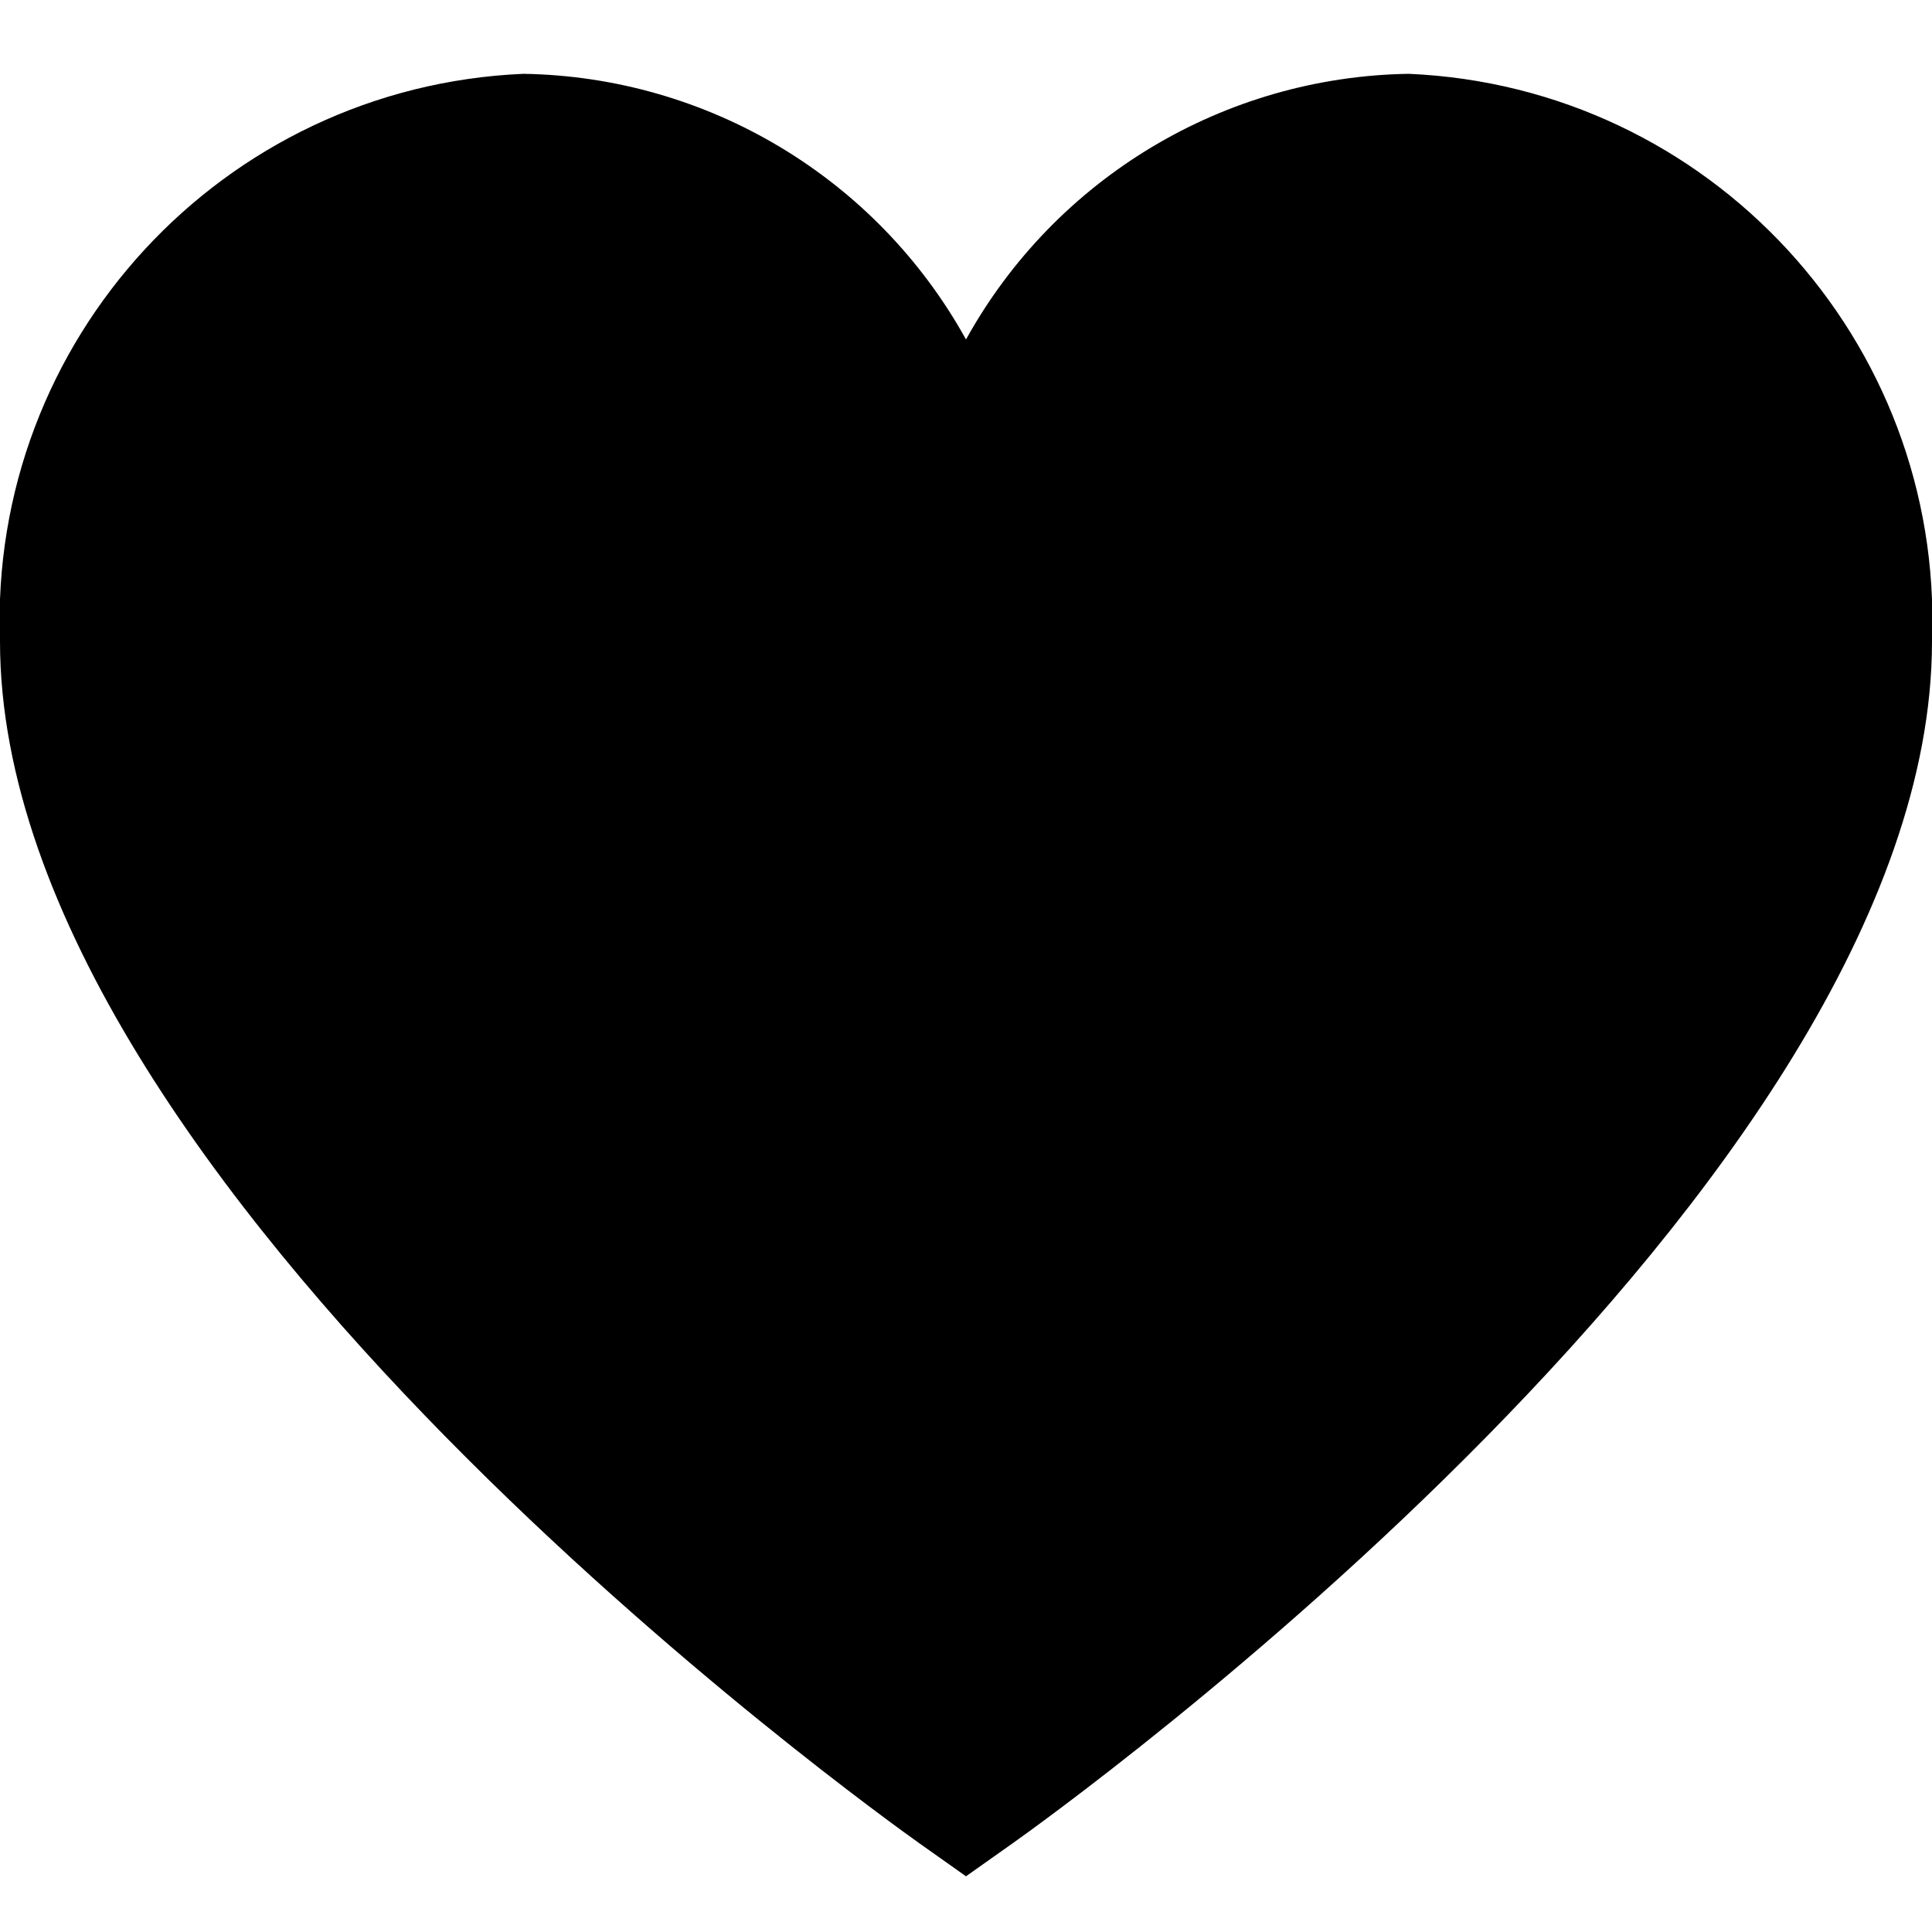
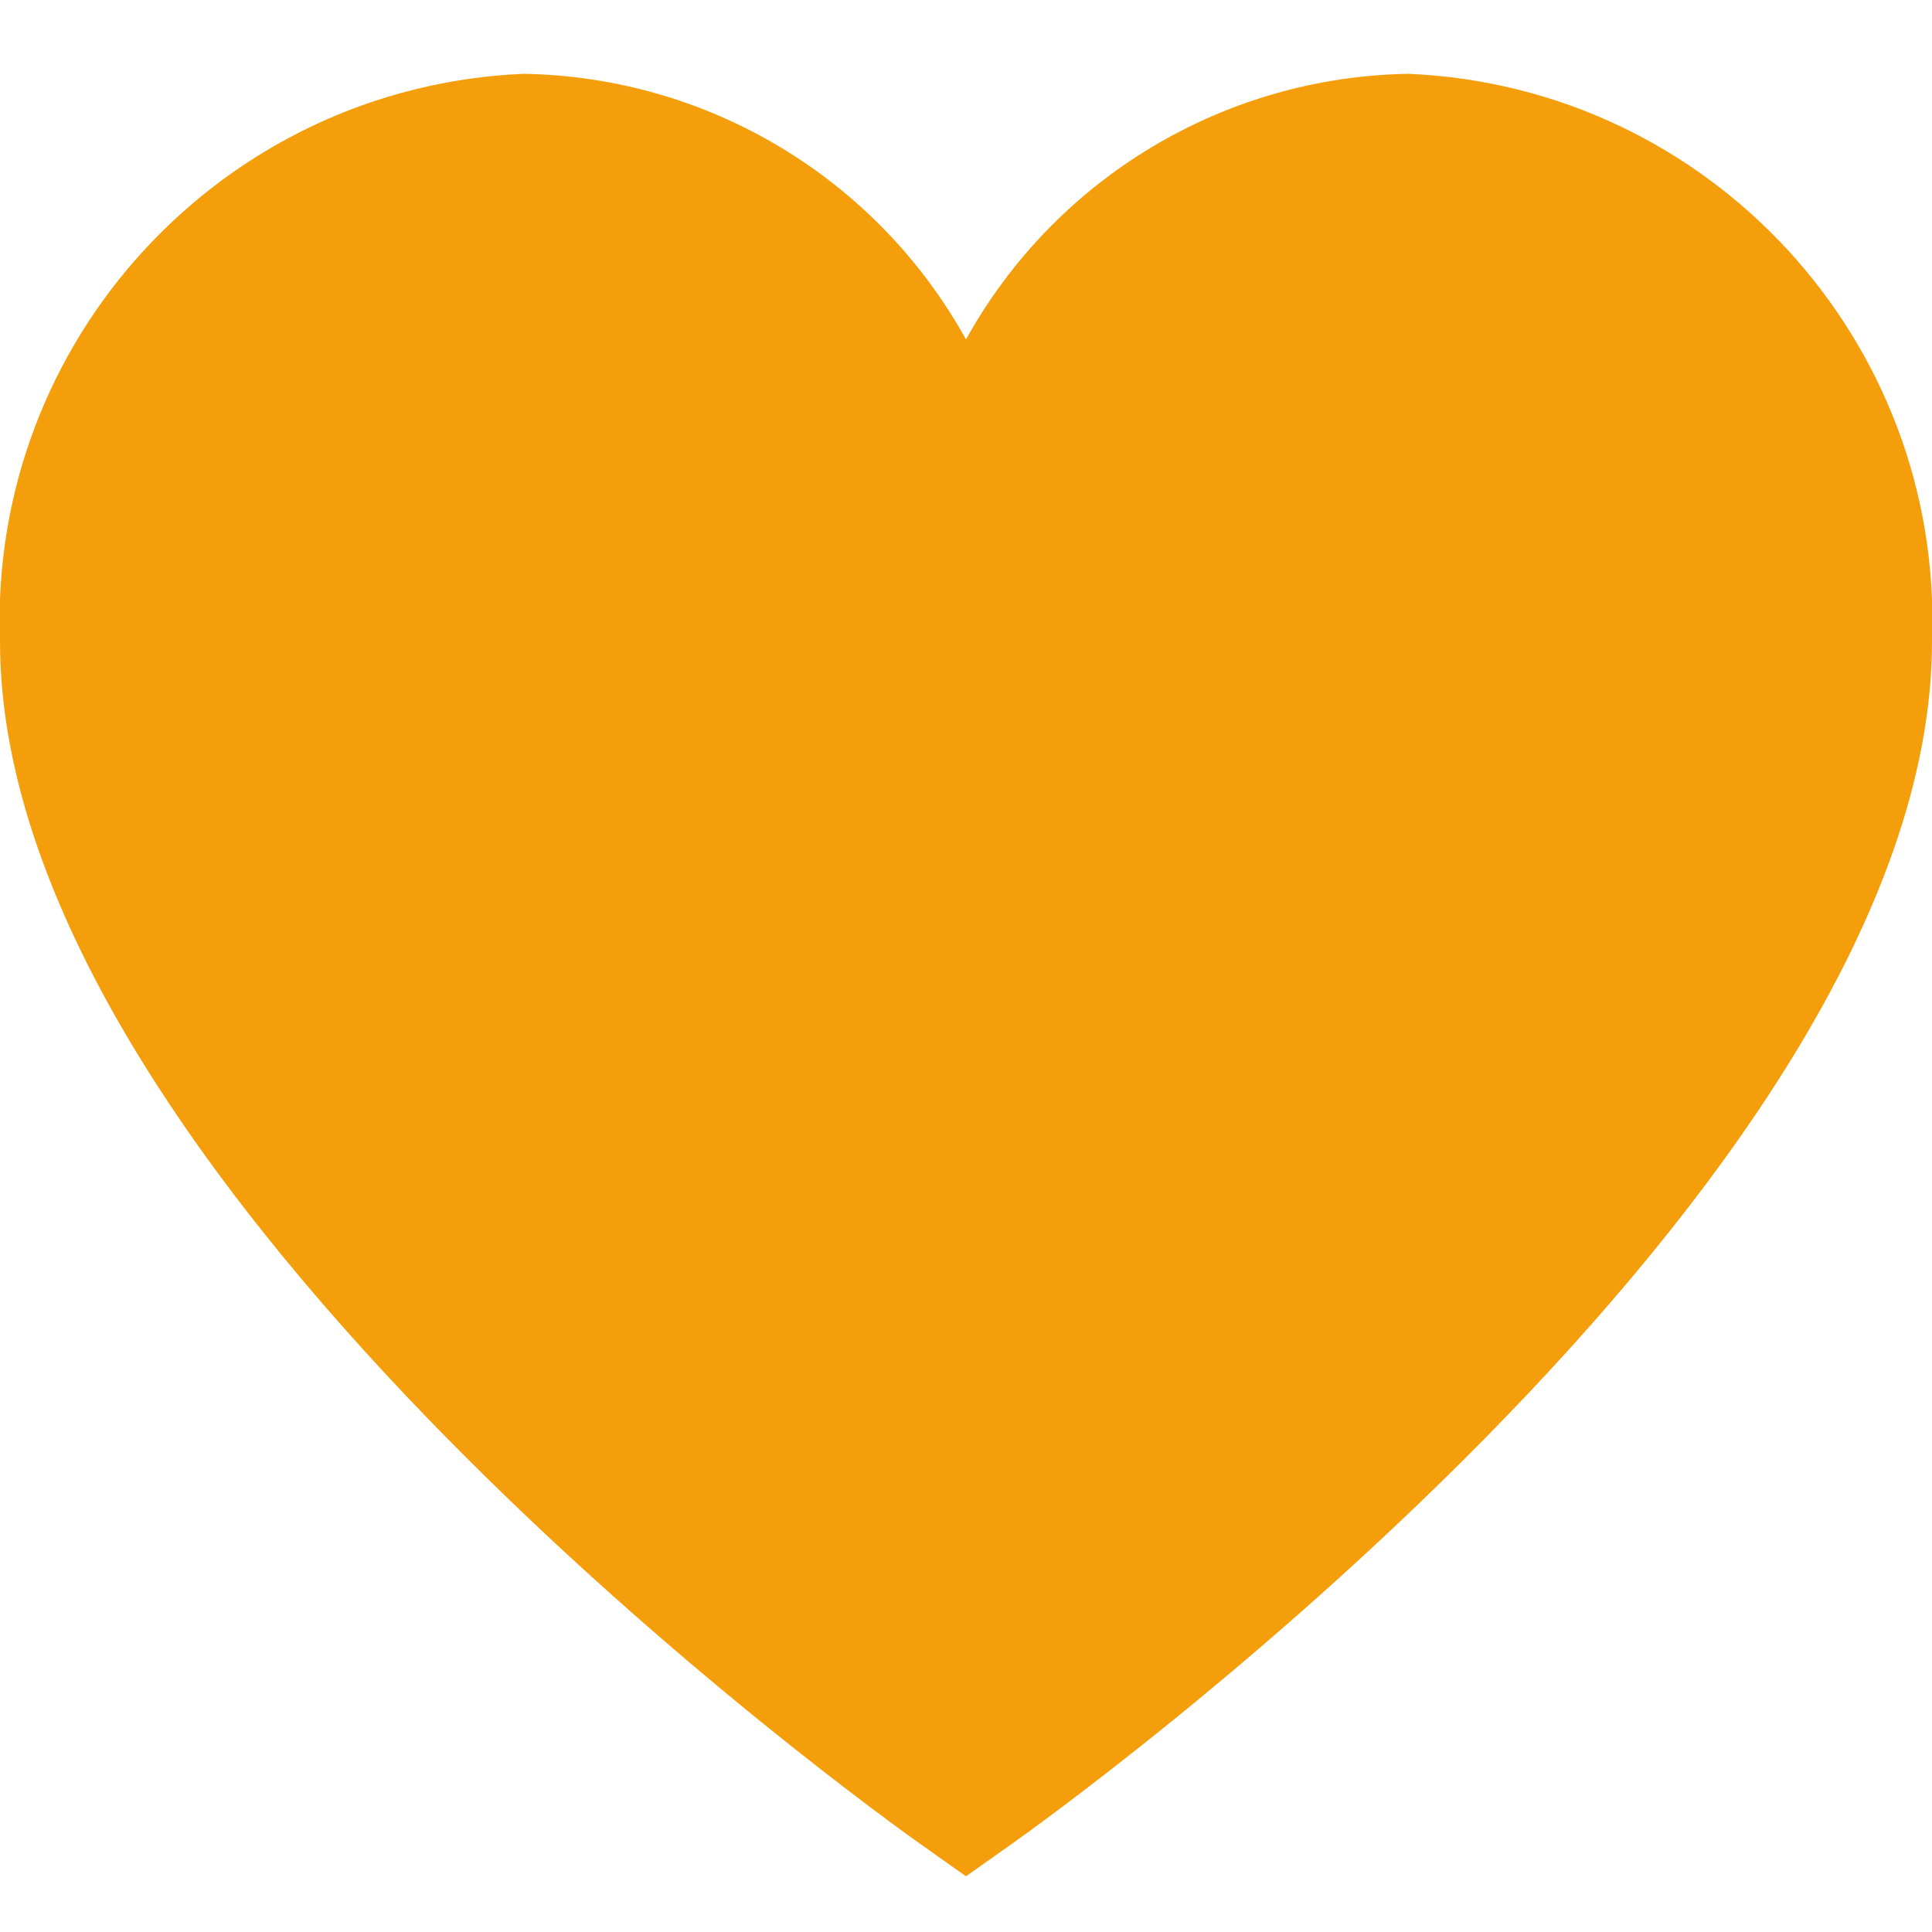
- <svg xmlns="http://www.w3.org/2000/svg" id="Layer_1" data-name="Layer 1" viewBox="0 0 24 24" width="512" height="512">
+ <svg xmlns="http://www.w3.org/2000/svg" fill="#F59E0B" id="Layer_1" data-name="Layer 1" viewBox="0 0 24 24" width="512" height="512">
  <path d="M17.5.917a6.4,6.4,0,0,0-5.5,3.3A6.4,6.4,0,0,0,6.5.917,6.8,6.8,0,0,0,0,7.967c0,6.775,10.956,14.6,11.422,14.932l.578.409.578-.409C13.044,22.569,24,14.742,24,7.967A6.8,6.8,0,0,0,17.5.917Z" />
</svg>
